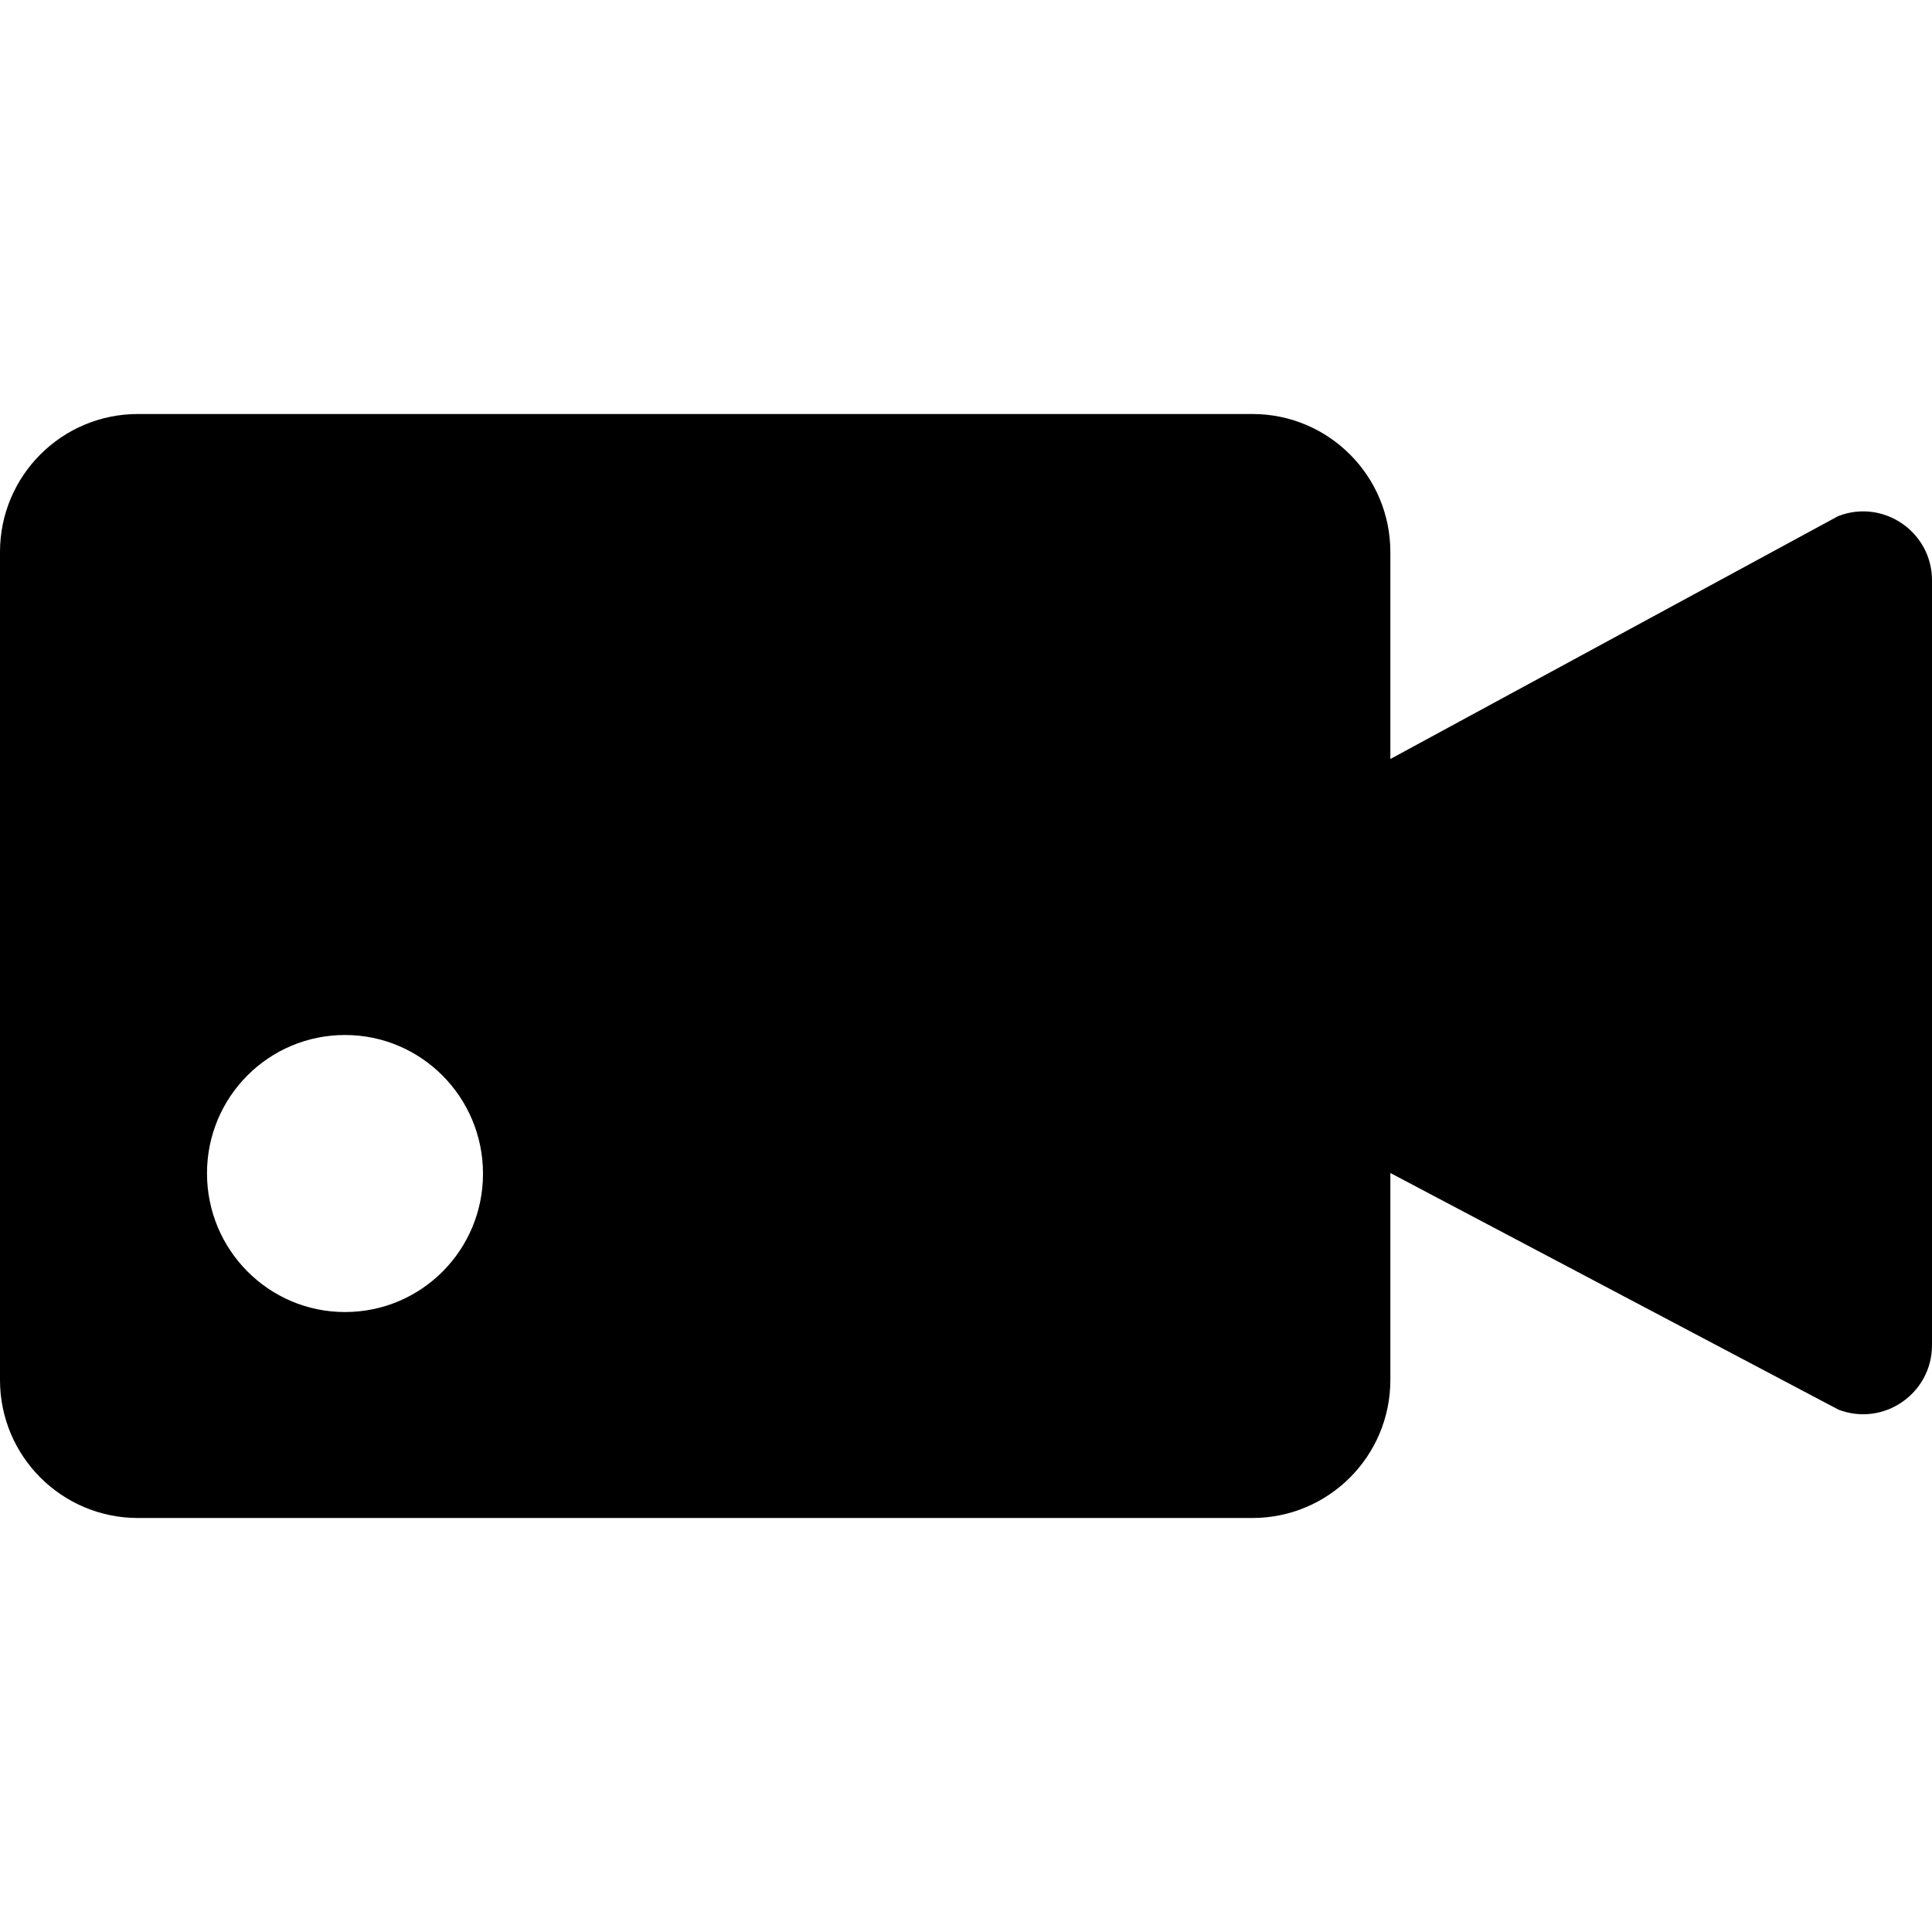
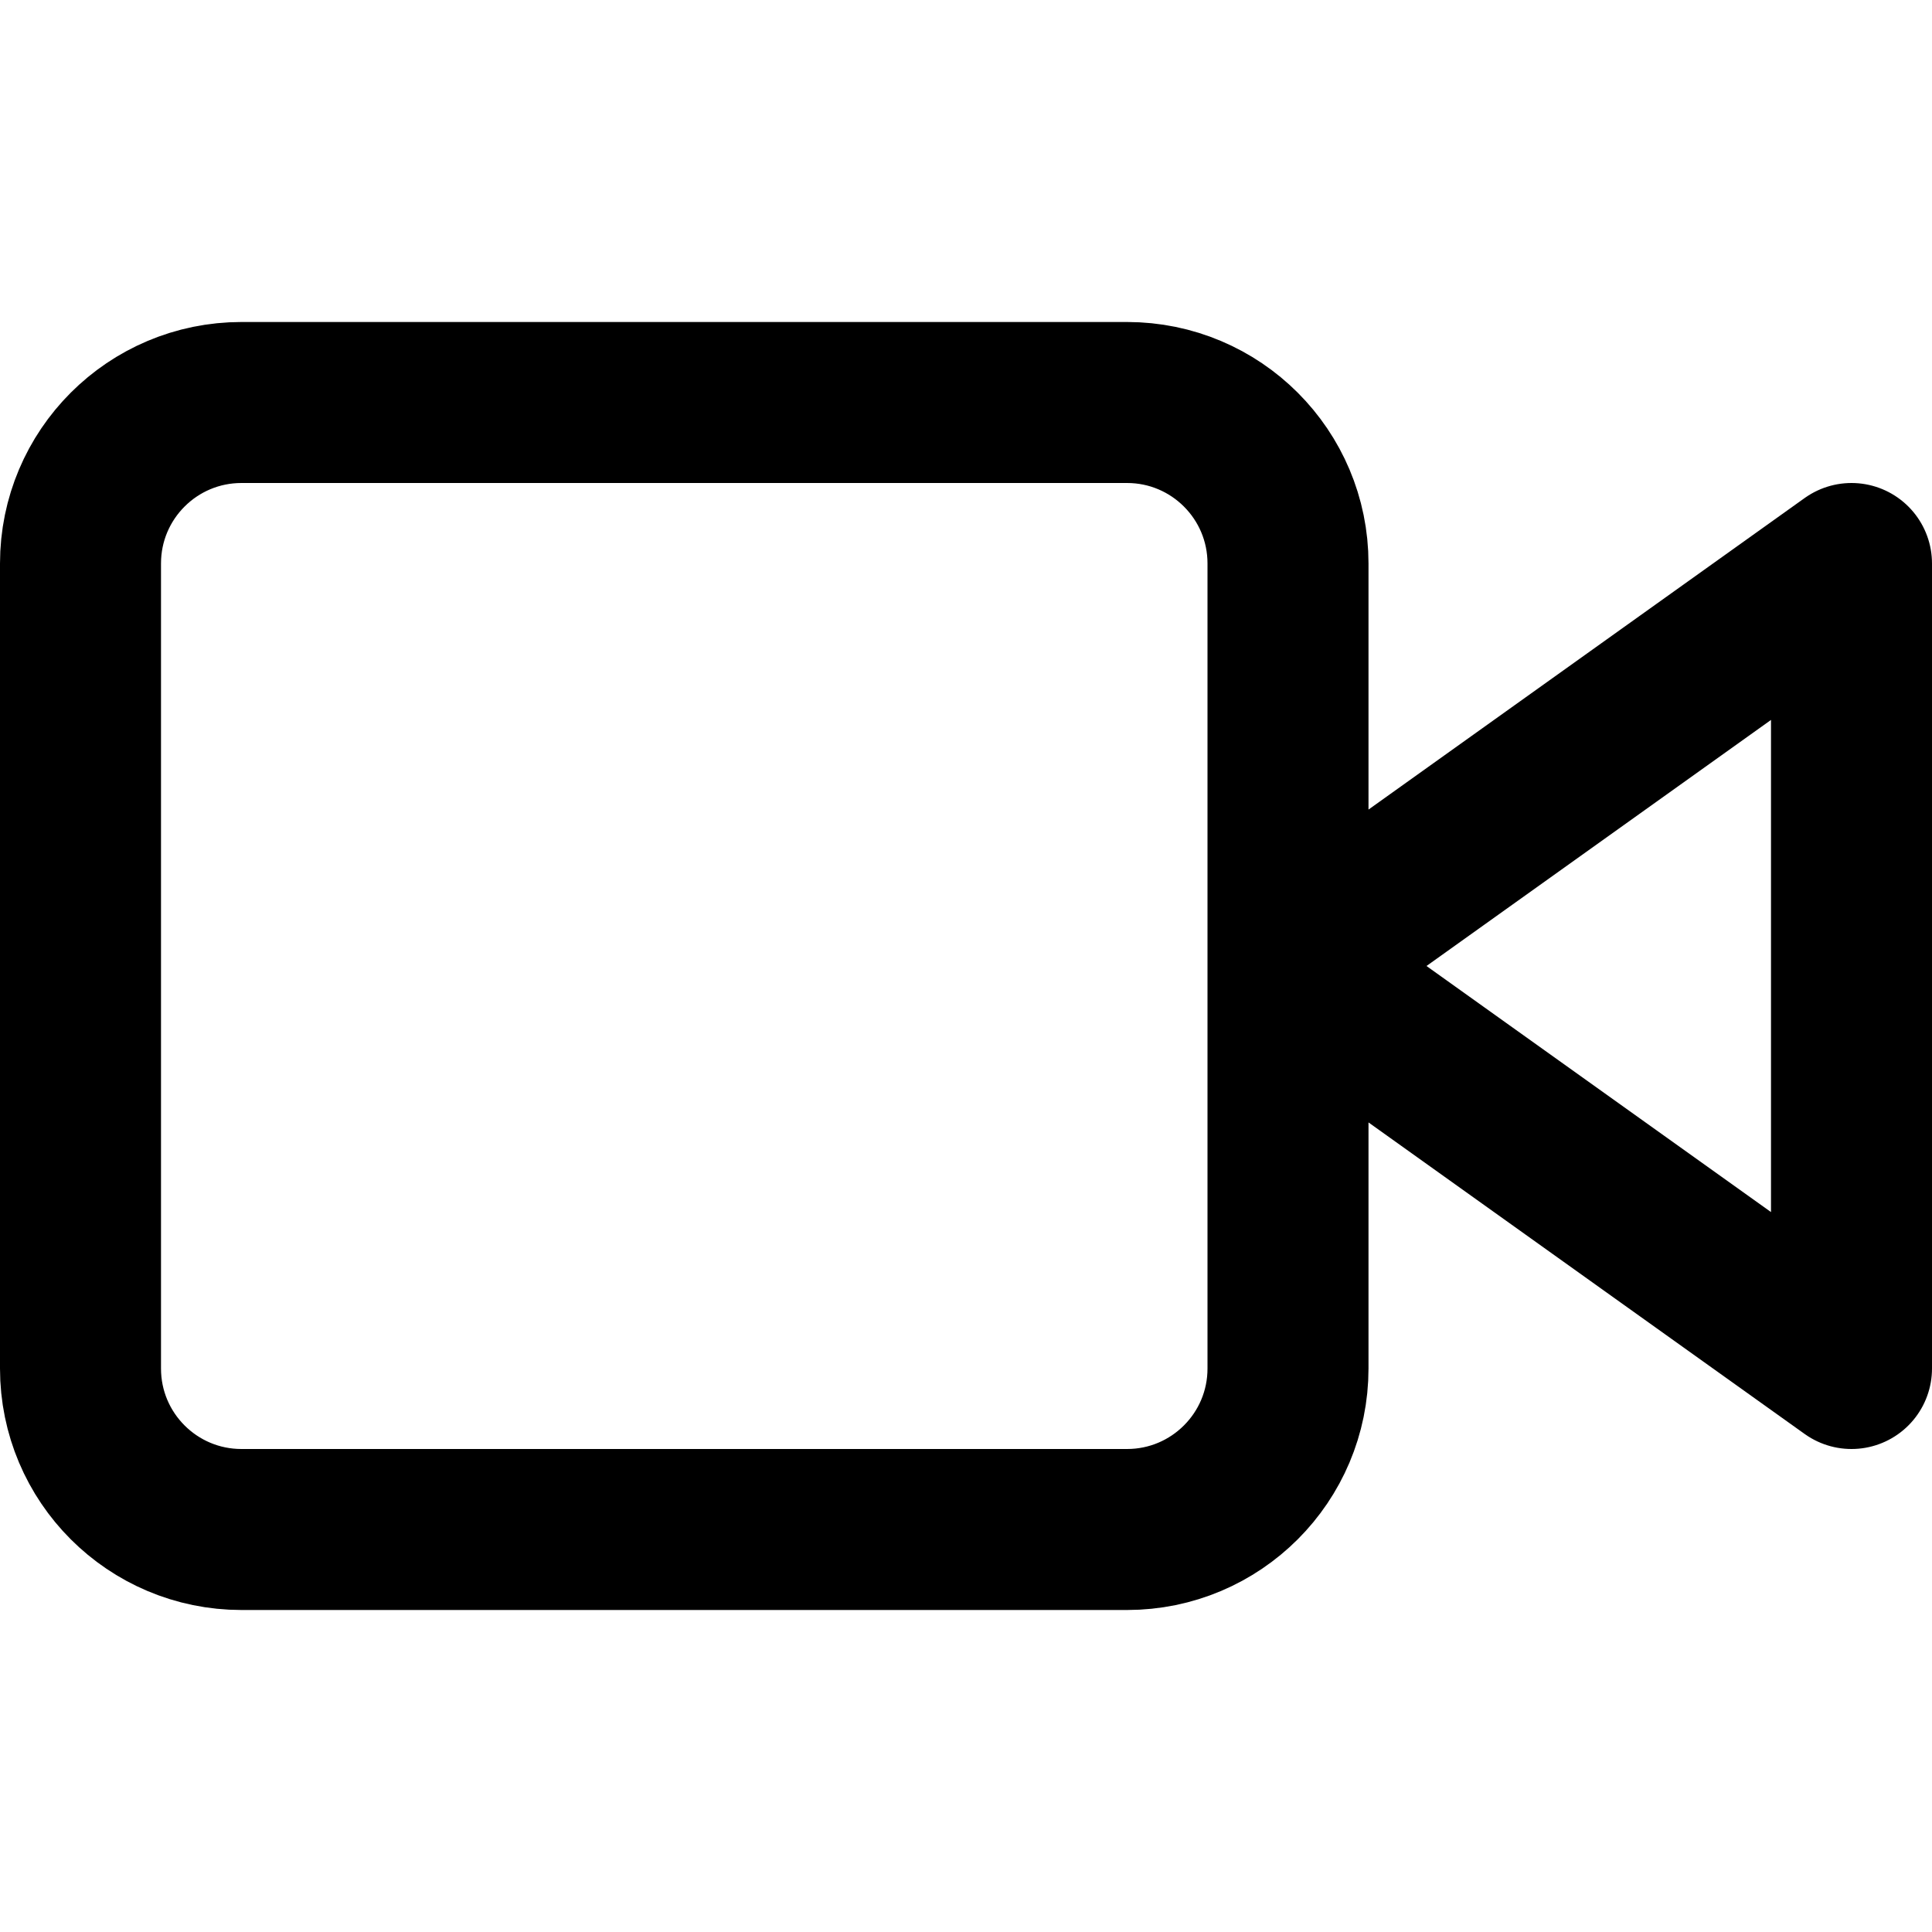
- <svg xmlns="http://www.w3.org/2000/svg" width="560" height="560" viewBox="0 0 560 560">
-   <path d="M532.8 149.6L403 220v-60c0-22.1-17.9-40-40-40H40c-22.1 0-40 17.9-40 40v240c0 22.1 17.9 40 40 40h323c22.1 0 40-17.9 40-40v-60l129.9 68.6c13.1 5 27.1-4.7 27.1-18.7V168.2c0-14-14.1-23.7-27.2-18.6zM100 380.3c-22.1 0-40-18-40-40.2S77.9 300 100 300s40 18 40 40.2-17.9 40.1-40 40.1z" />
+ <svg xmlns="http://www.w3.org/2000/svg" width="24px" height="24px" viewBox="0 0 24 24" version="1.1">
+   <g id="videoCamera" stroke="none" stroke-width="1" fill="none" fill-rule="evenodd" stroke-linecap="round" stroke-linejoin="round">
+     <path d="M23,7 L23,17 L16,12 L23,7 M3,5 L14,5 C15.105,5 16,5.895 16,7 L16,17 C16,18.105 15.105,19 14,19 L3,19 C1.895,19 1,18.105 1,17 M14,5 L3,5 C1.895,5 1,5.895 1,7 L1,17 C1,18.105 1.895,19 3,19 L14,19 C15.105,19 16,18.105 16,17" id="Shape" stroke="#000000" stroke-width="2" />
+   </g>
</svg>
